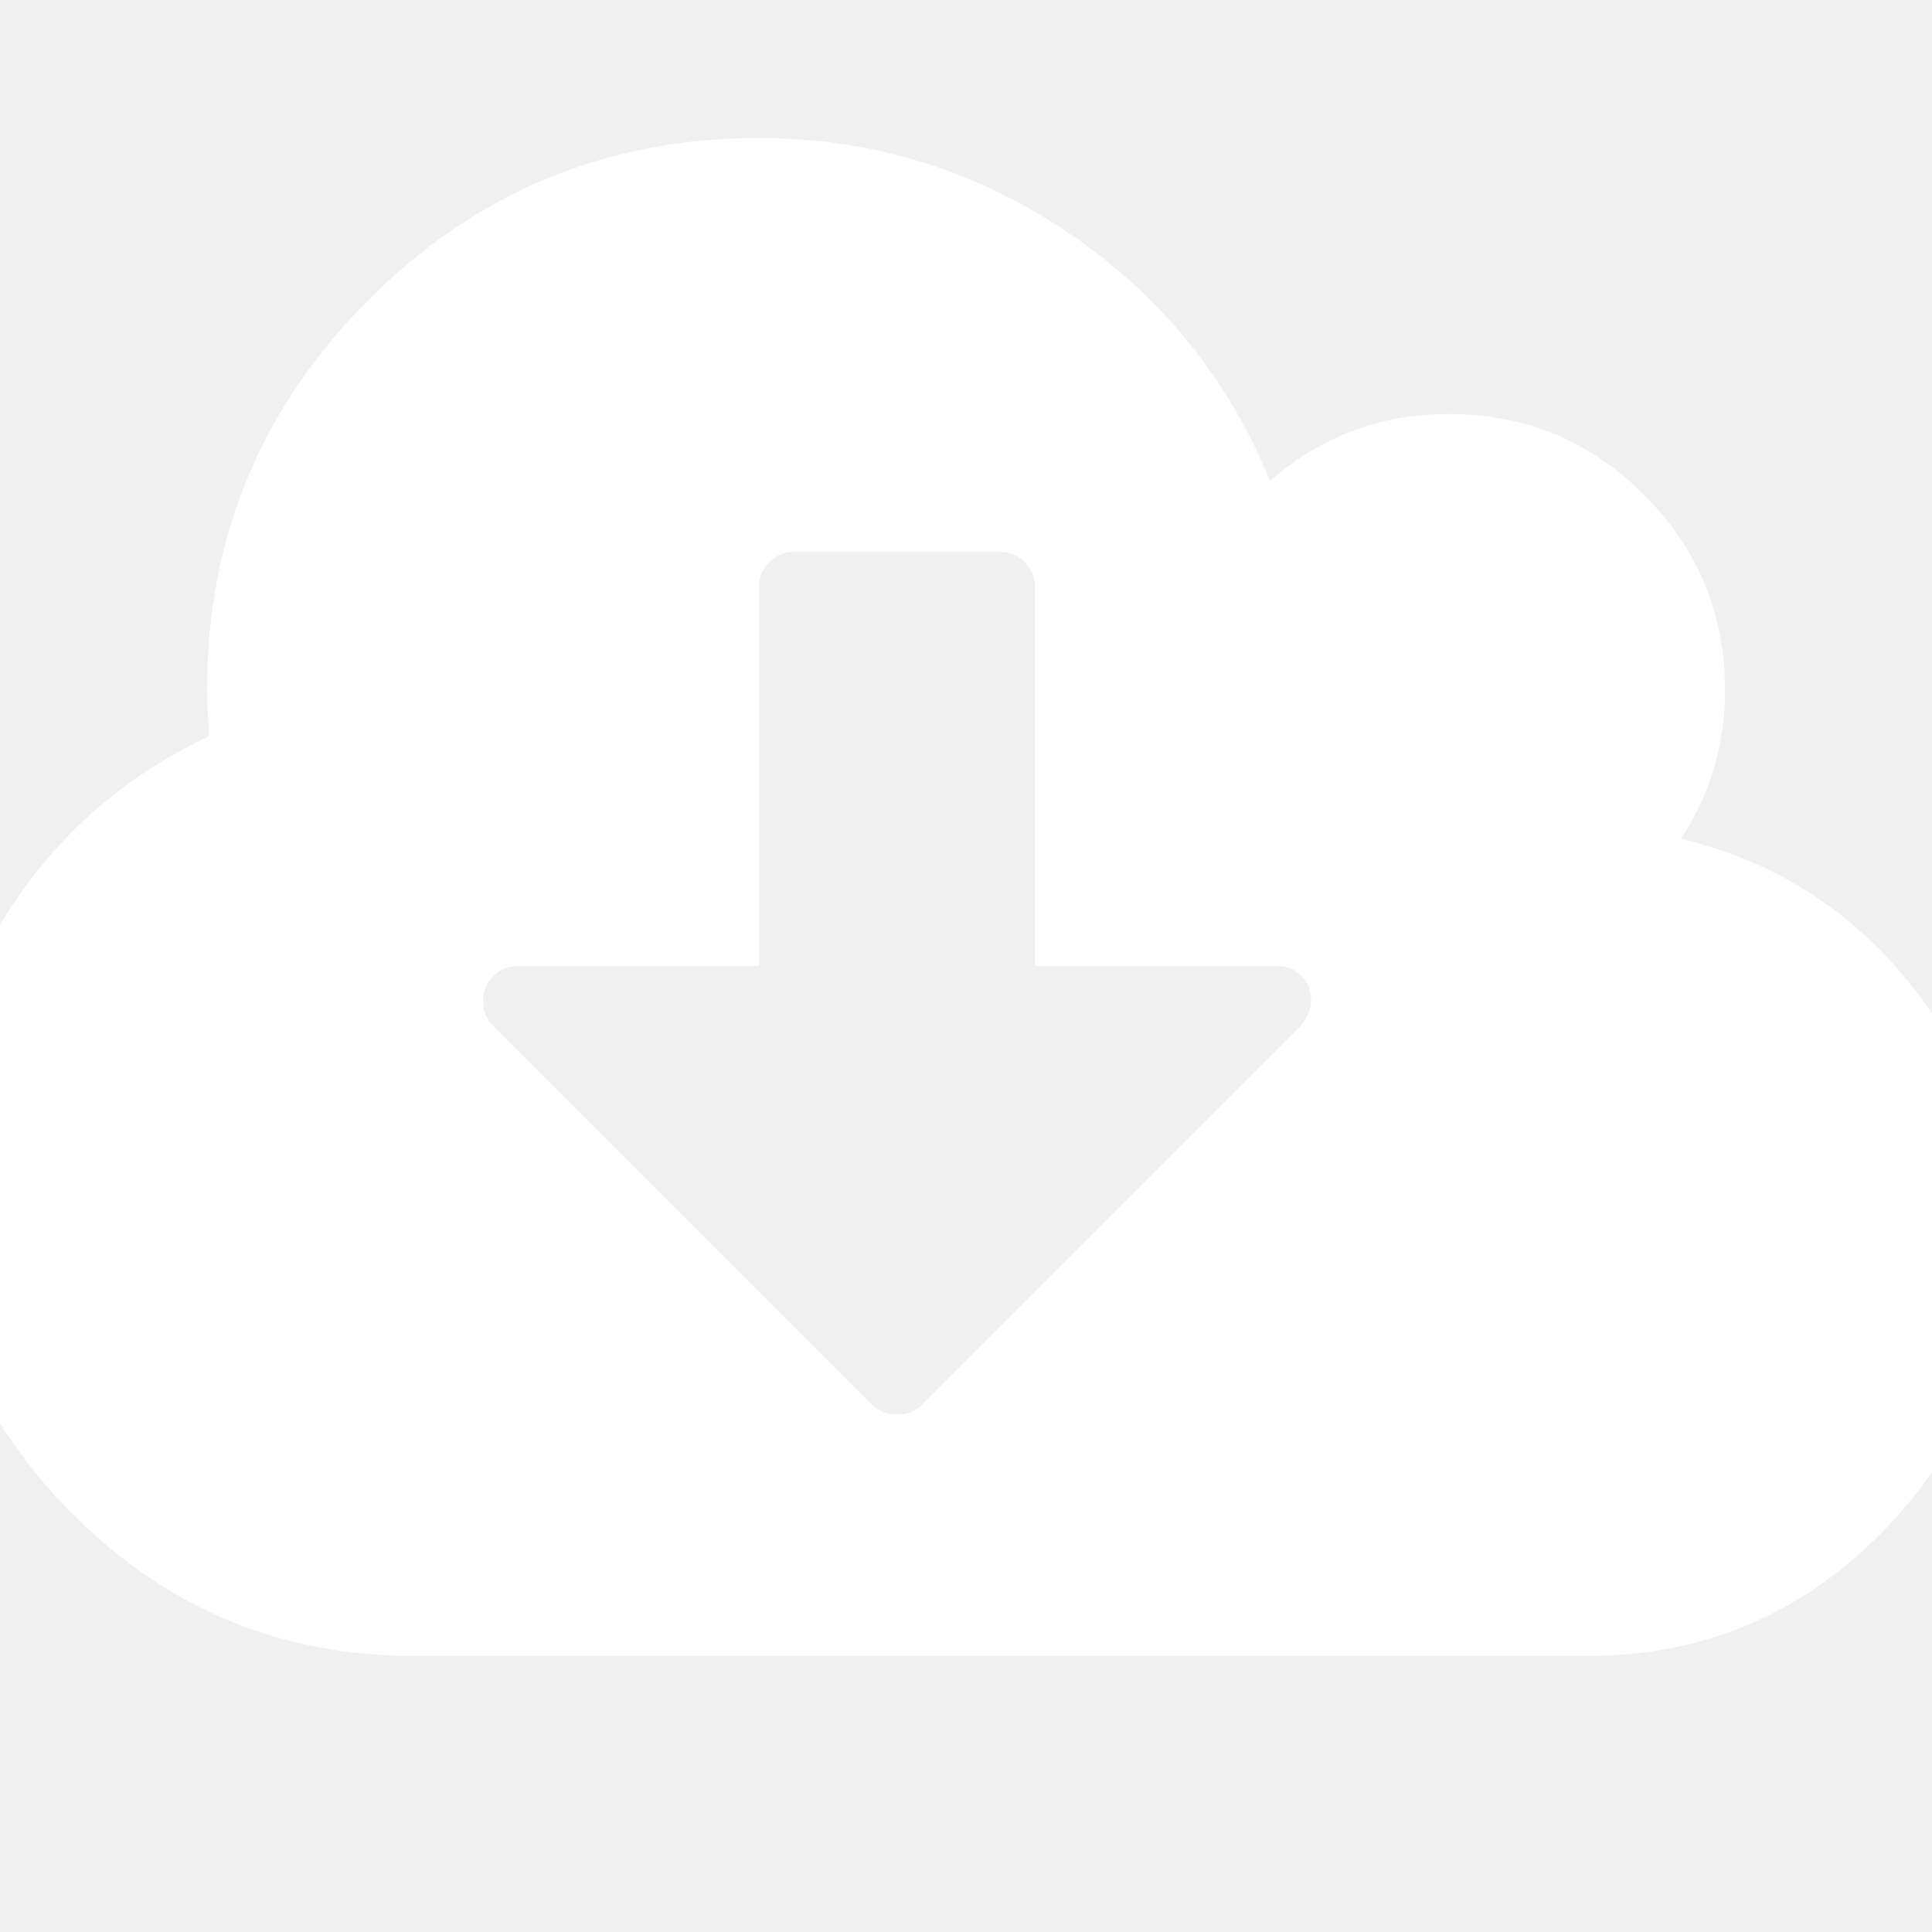
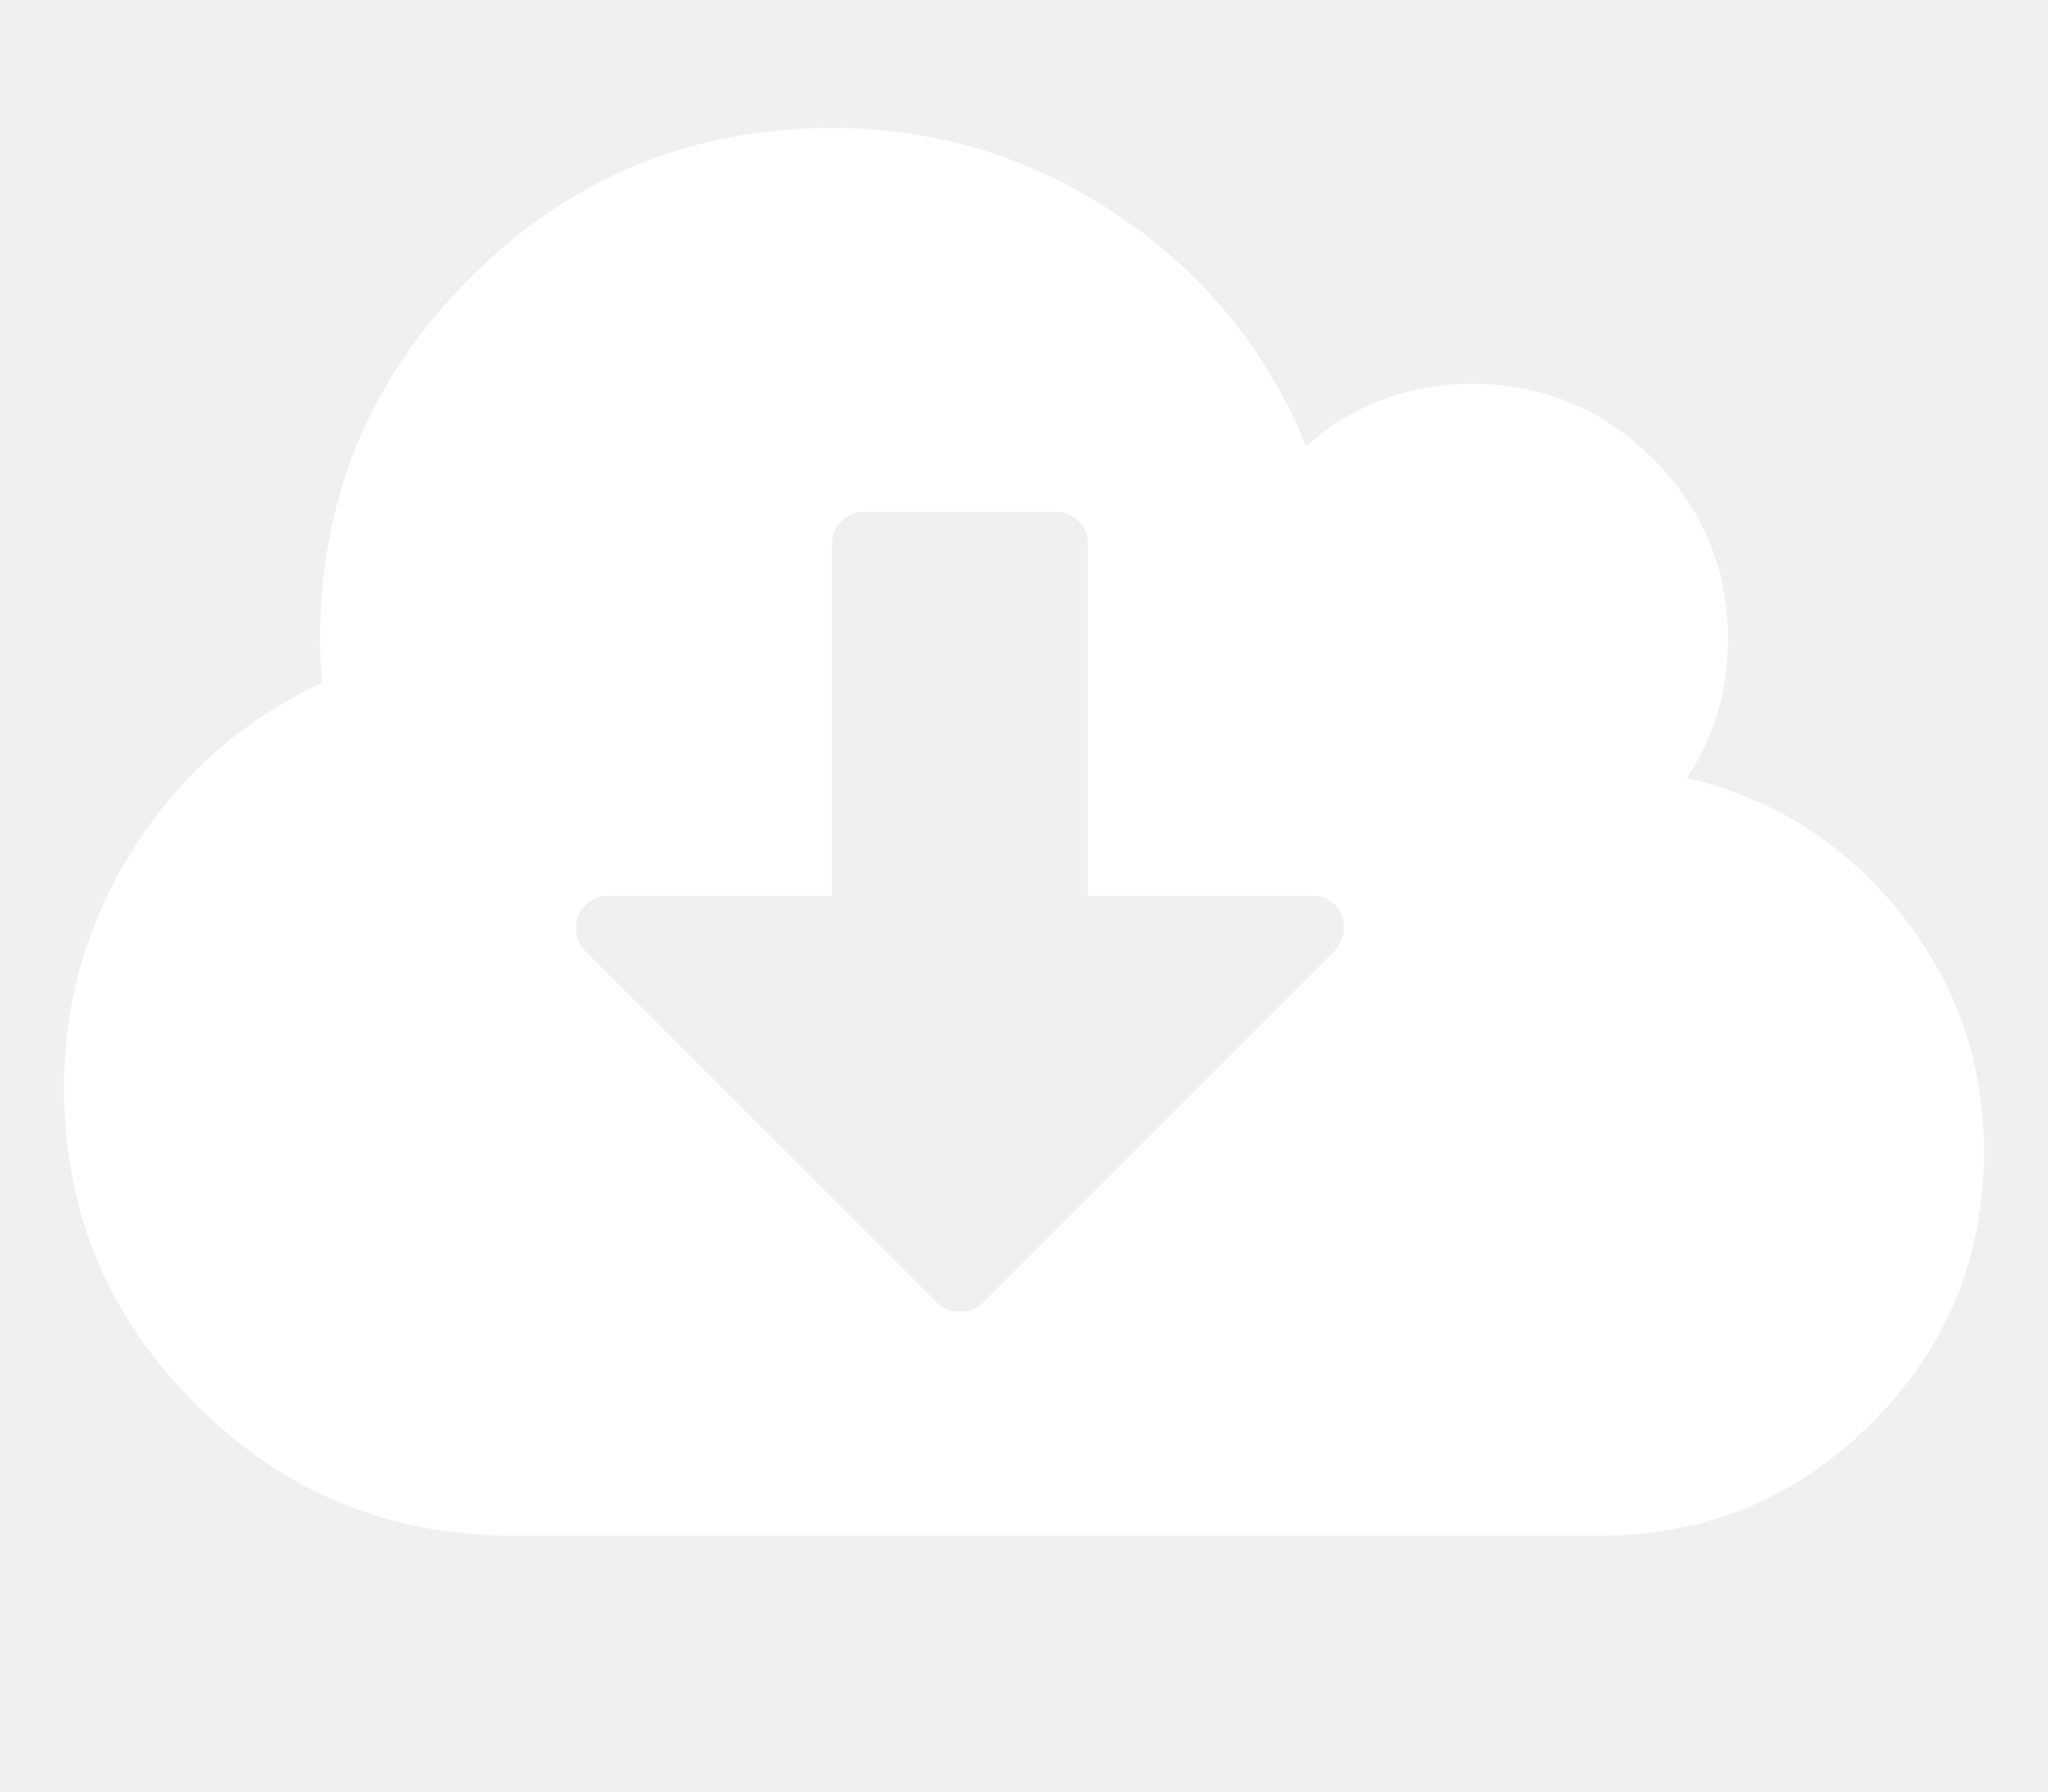
- <svg xmlns="http://www.w3.org/2000/svg" width="1792" height="1792" viewBox="0 0 1792 1792">
-   <path d="M1216 928q0-14-9-23t-23-9h-224v-352q0-13-9.5-22.5t-22.5-9.5h-192q-13 0-22.5 9.5t-9.5 22.5v352h-224q-13 0-22.5 9.5t-9.5 22.5q0 14 9 23l352 352q9 9 23 9t23-9l351-351q10-12 10-24zm640 224q0 159-112.5 271.5t-271.5 112.5h-1088q-185 0-316.5-131.5t-131.5-316.5q0-130 70-240t188-165q-2-30-2-43 0-212 150-362t362-150q156 0 285.5 87t188.5 231q71-62 166-62 106 0 181 75t75 181q0 76-41 138 130 31 213.5 135.5t83.5 238.5z" fill="#fff" />
+ <svg xmlns="http://www.w3.org/2000/svg" width="2048" height="1792" viewBox="0 0 2048 1792">
+   <path d="M1344 928q0-14-9-23t-23-9h-224v-352q0-13-9.5-22.5t-22.5-9.5h-192q-13 0-22.5 9.5t-9.5 22.5v352h-224q-13 0-22.5 9.5t-9.5 22.5q0 14 9 23l352 352q9 9 23 9t23-9l351-351q10-12 10-24zm640 224q0 159-112.5 271.5t-271.5 112.5h-1088q-185 0-316.5-131.5t-131.5-316.5q0-130 70-240t188-165q-2-30-2-43 0-212 150-362t362-150q156 0 285.5 87t188.5 231q71-62 166-62 106 0 181 75t75 181q0 76-41 138 130 31 213.5 135.5t83.5 238.5z" fill="#fff" />
</svg>
